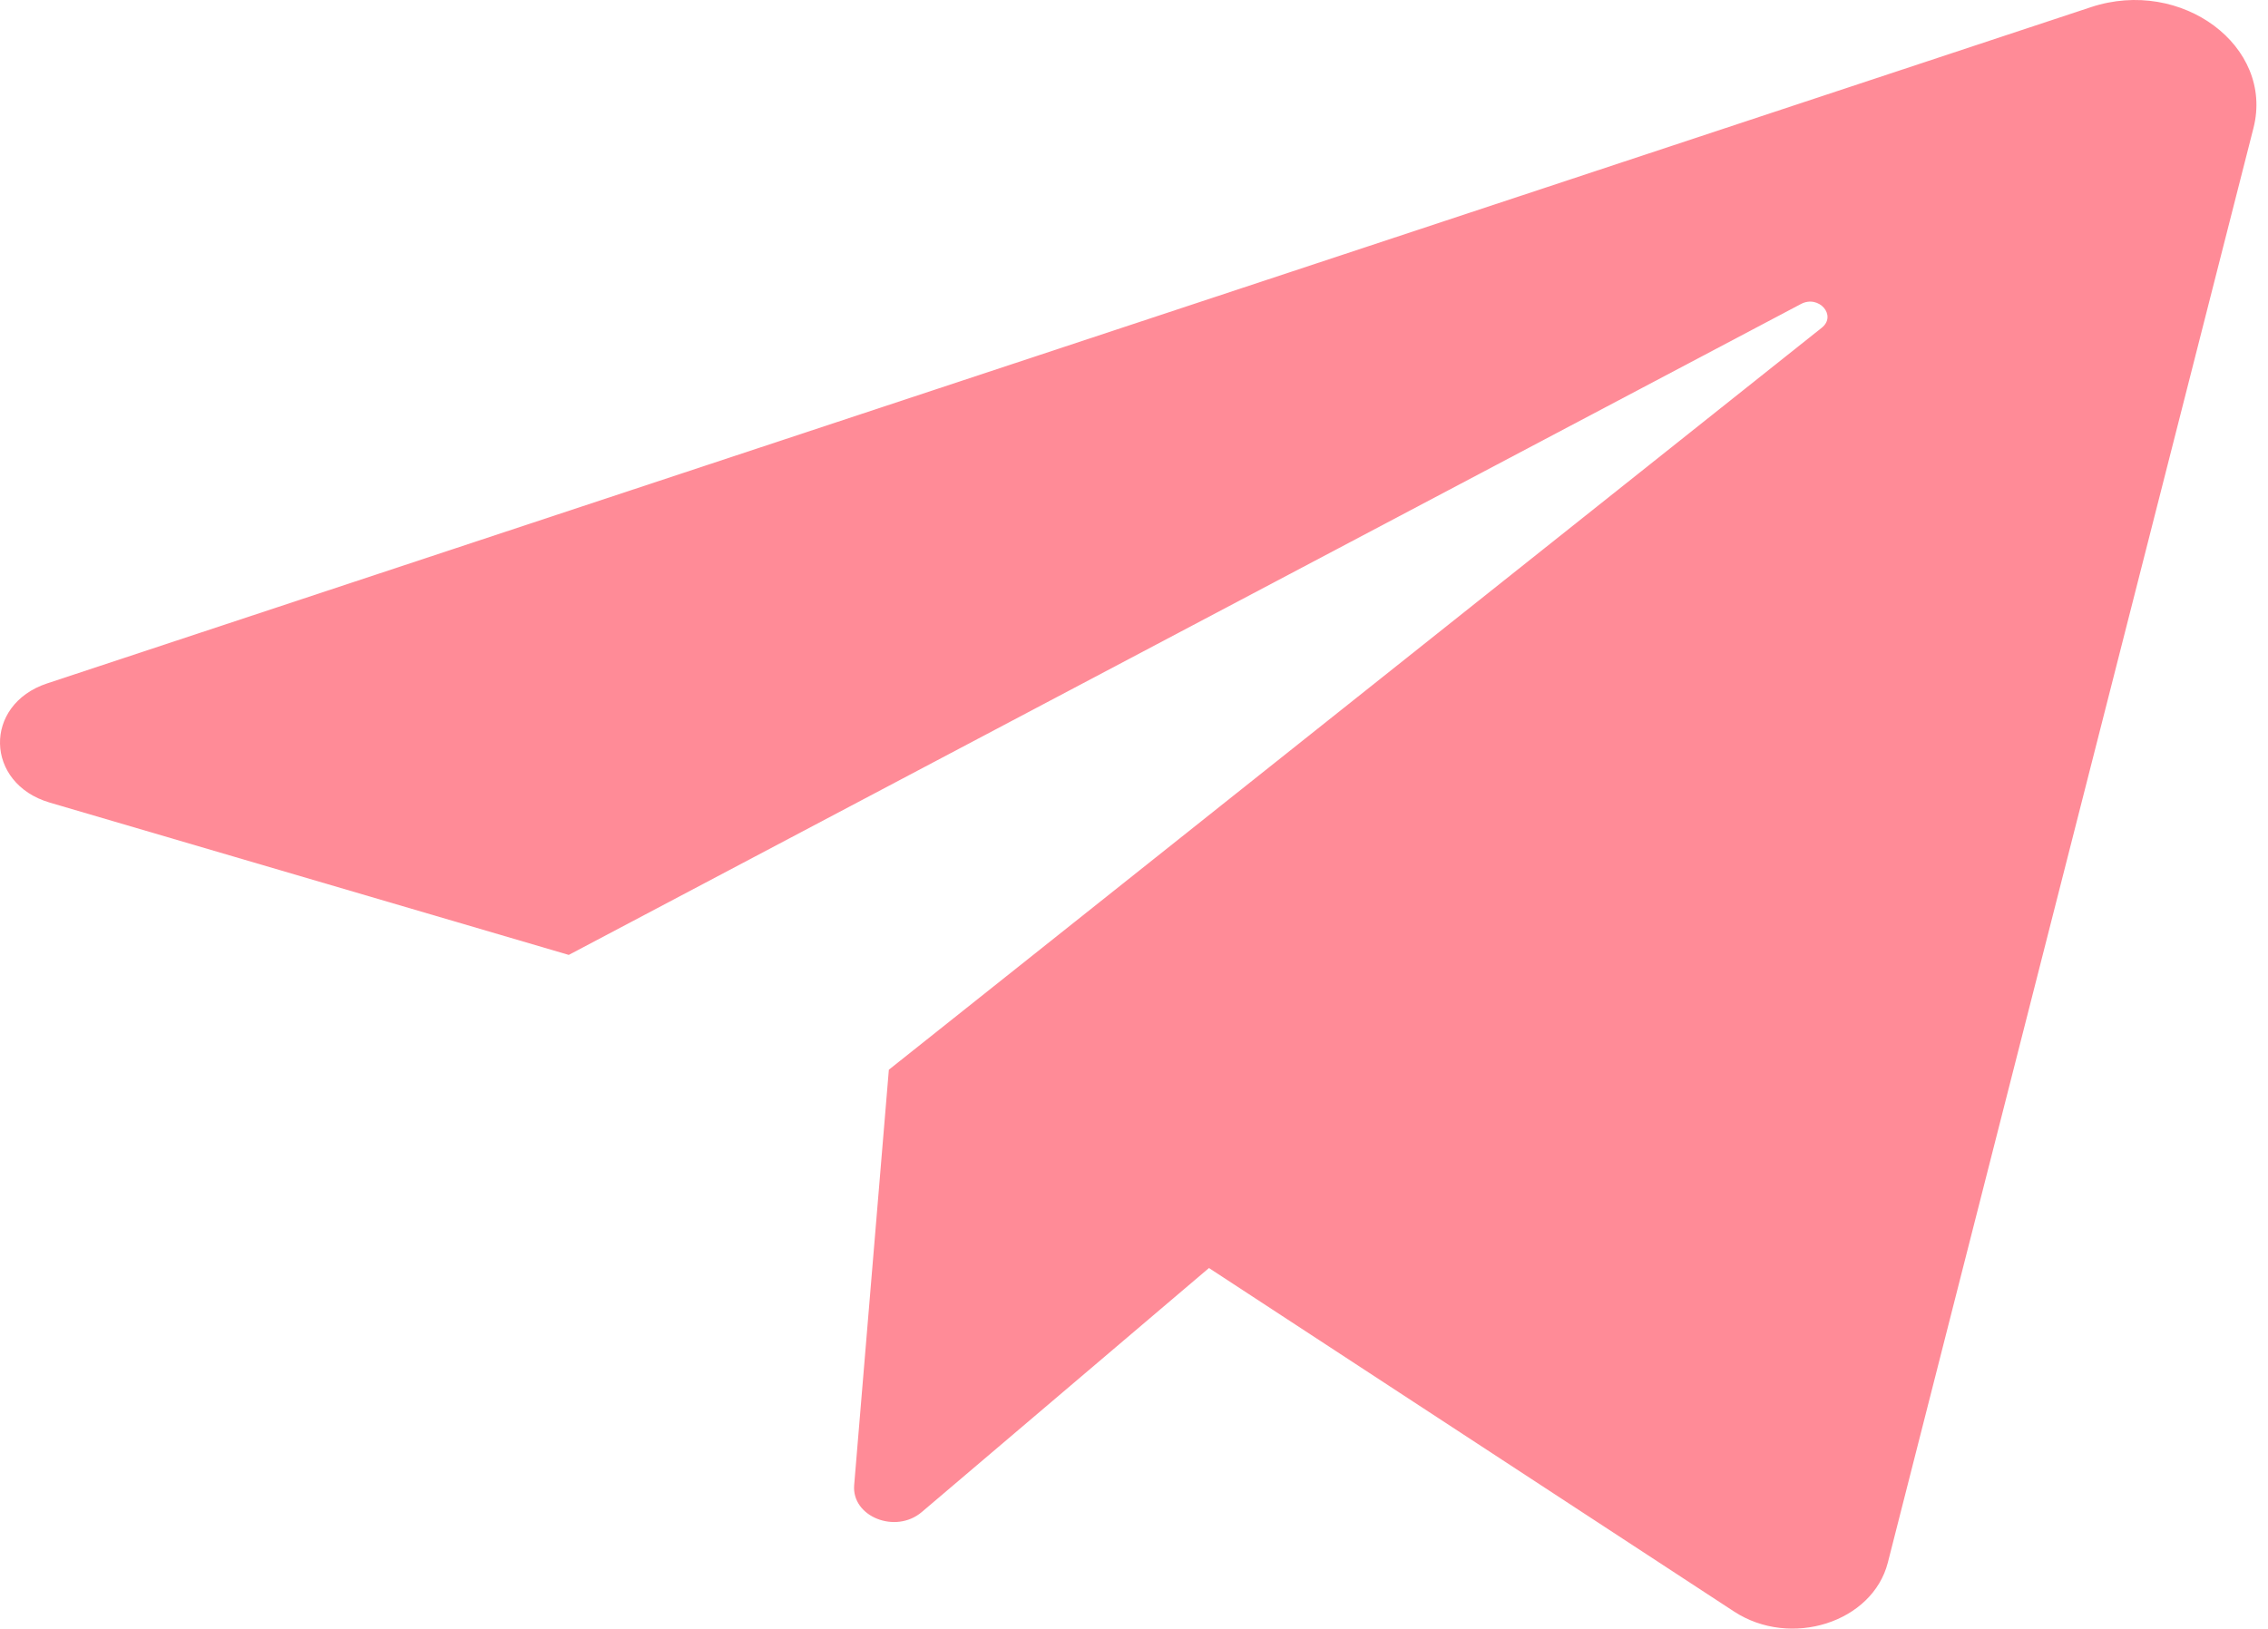
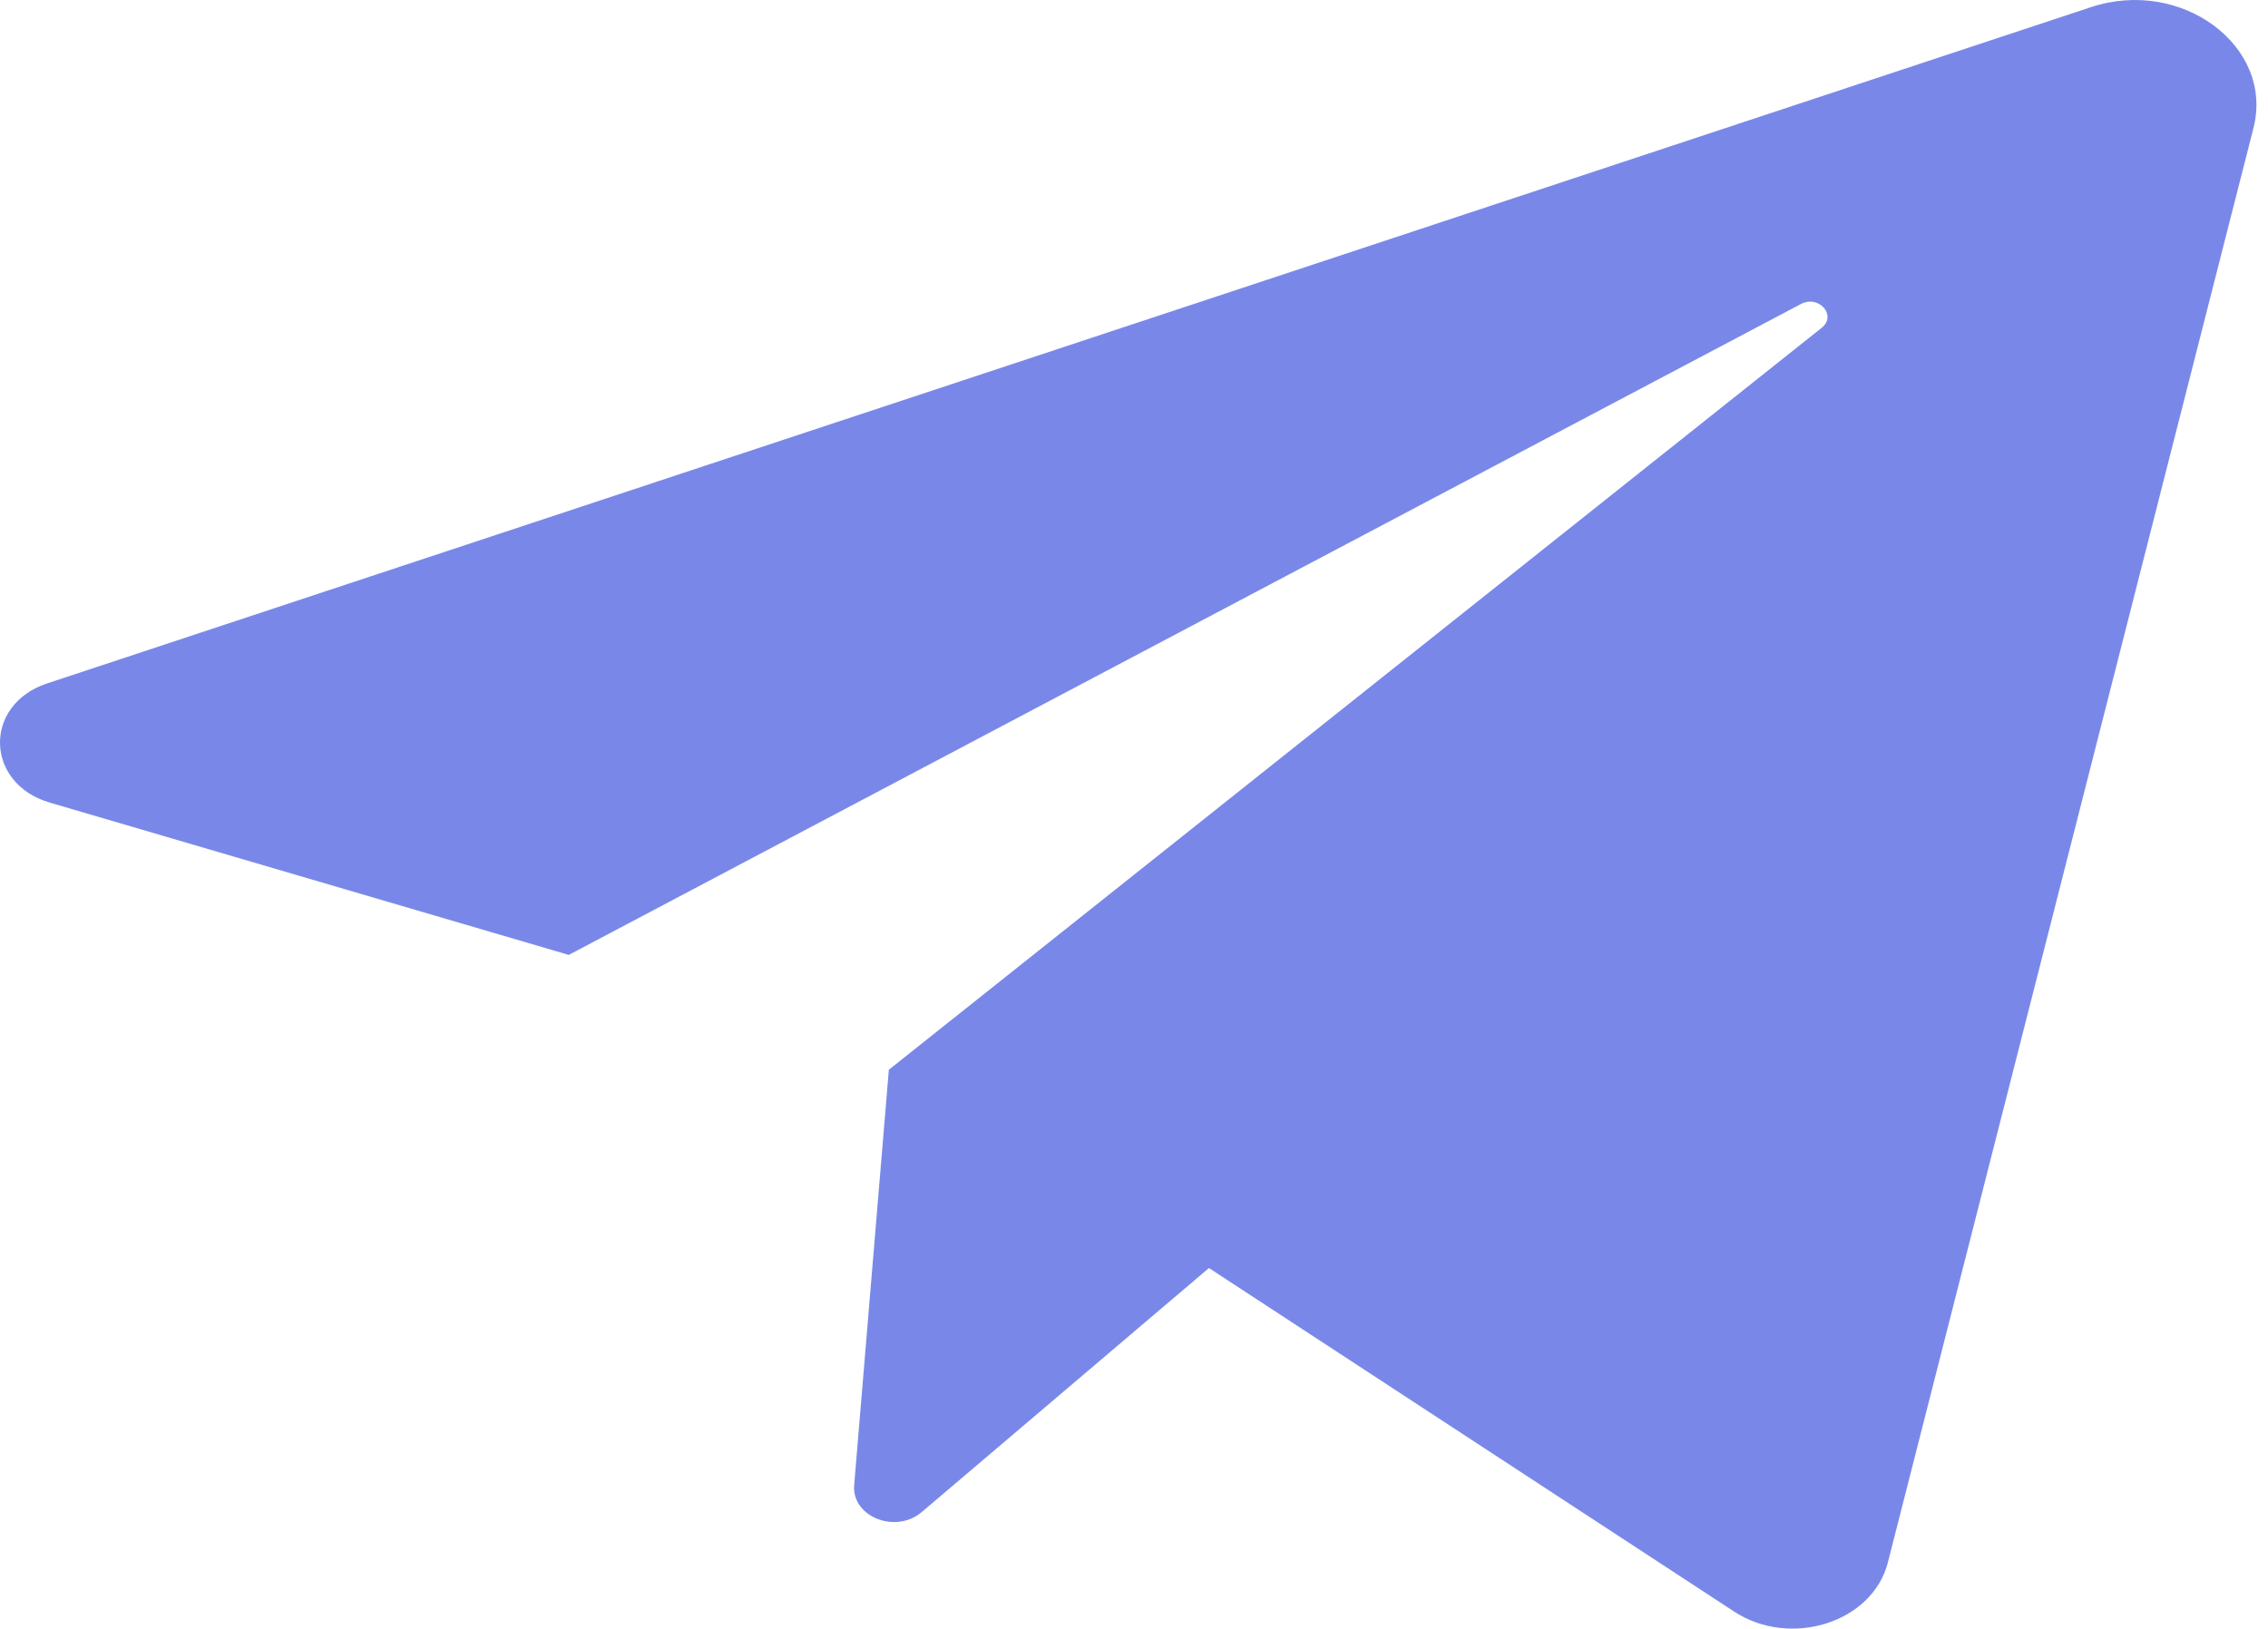
<svg xmlns="http://www.w3.org/2000/svg" width="181" height="130" viewBox="0 0 181 130" fill="none">
-   <path d="M3.971 64.065L45.391 76.223L143.729 24.265C145.154 23.511 146.615 25.184 145.385 26.163L70.936 85.388L68.168 118.545C67.957 121.067 71.473 122.471 73.559 120.698L96.482 101.217L138.386 128.634C142.903 131.589 149.444 129.506 150.662 124.724L179.84 10.221C181.505 3.689 174.099 -1.823 166.872 0.57L3.76 54.552C-1.357 56.245 -1.217 62.543 3.971 64.065Z" fill="#FF8B97" />
+   <path d="M3.971 64.065L45.391 76.223L143.729 24.265C145.154 23.511 146.615 25.184 145.385 26.163L70.936 85.388L68.168 118.545C67.957 121.067 71.473 122.471 73.559 120.698L96.482 101.217L138.386 128.634C142.903 131.589 149.444 129.506 150.662 124.724L179.84 10.221C181.505 3.689 174.099 -1.823 166.872 0.57L3.76 54.552C-1.357 56.245 -1.217 62.543 3.971 64.065Z" fill="#7988e8" />
</svg>
